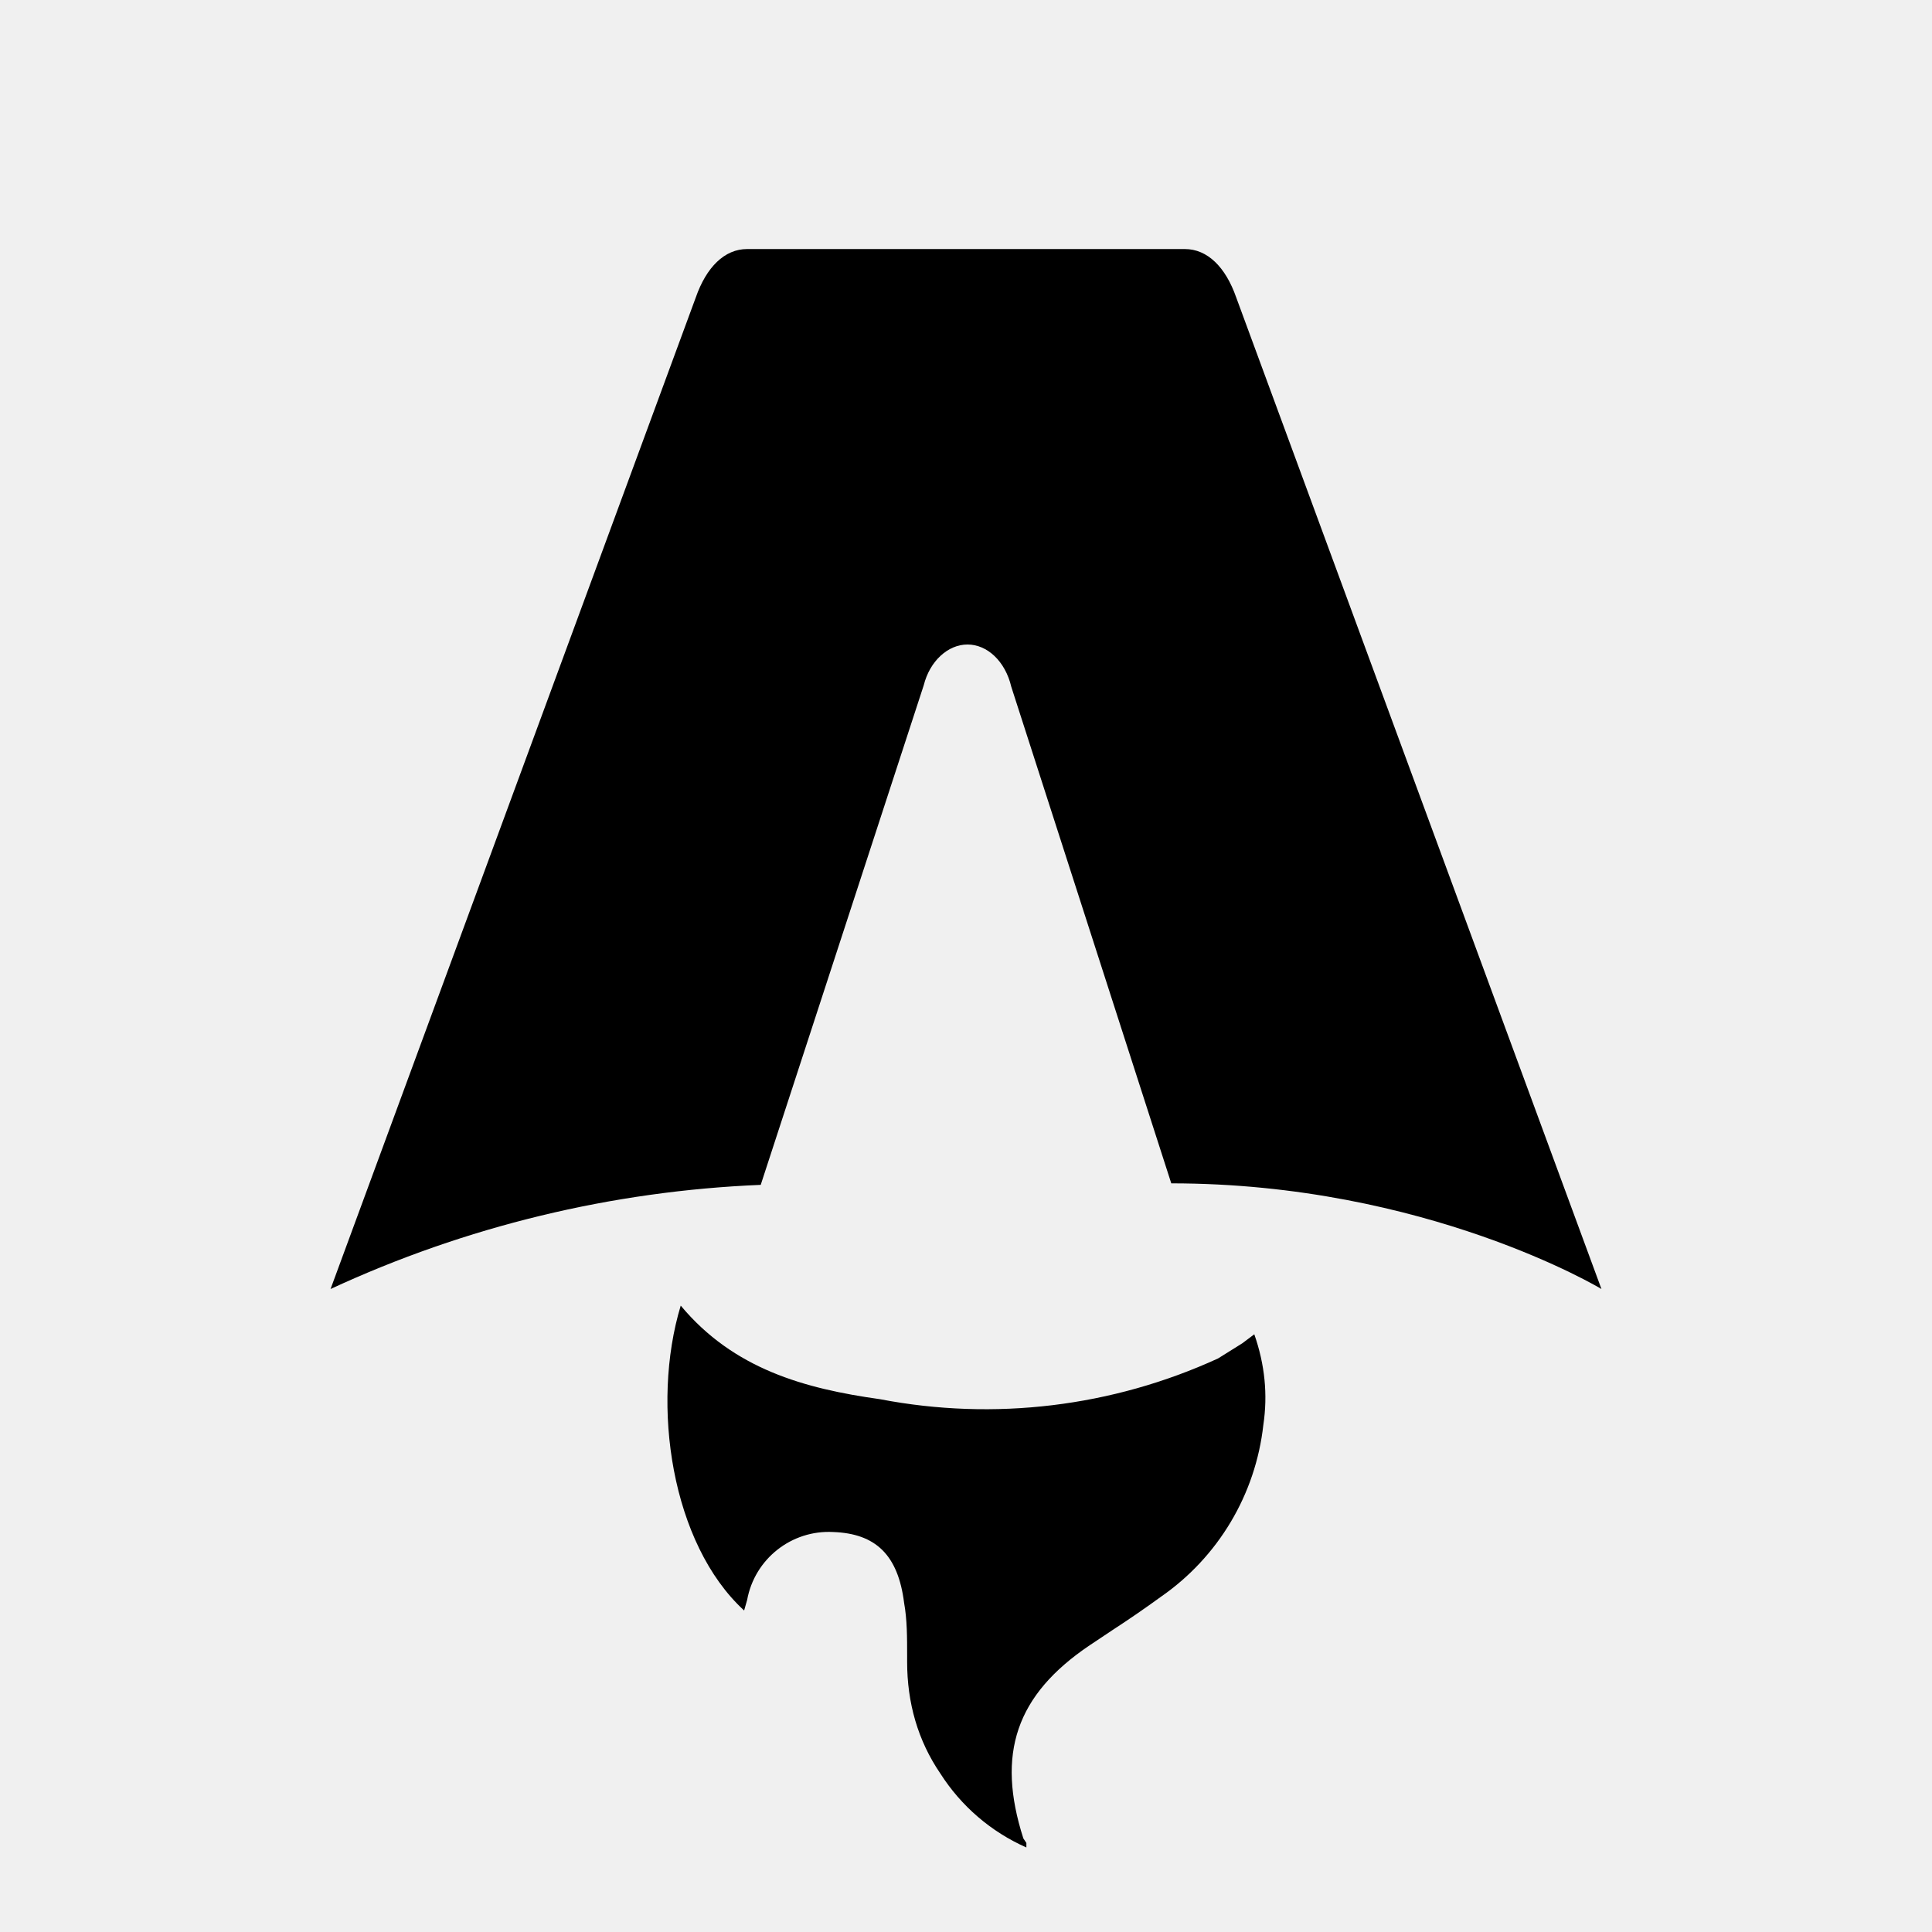
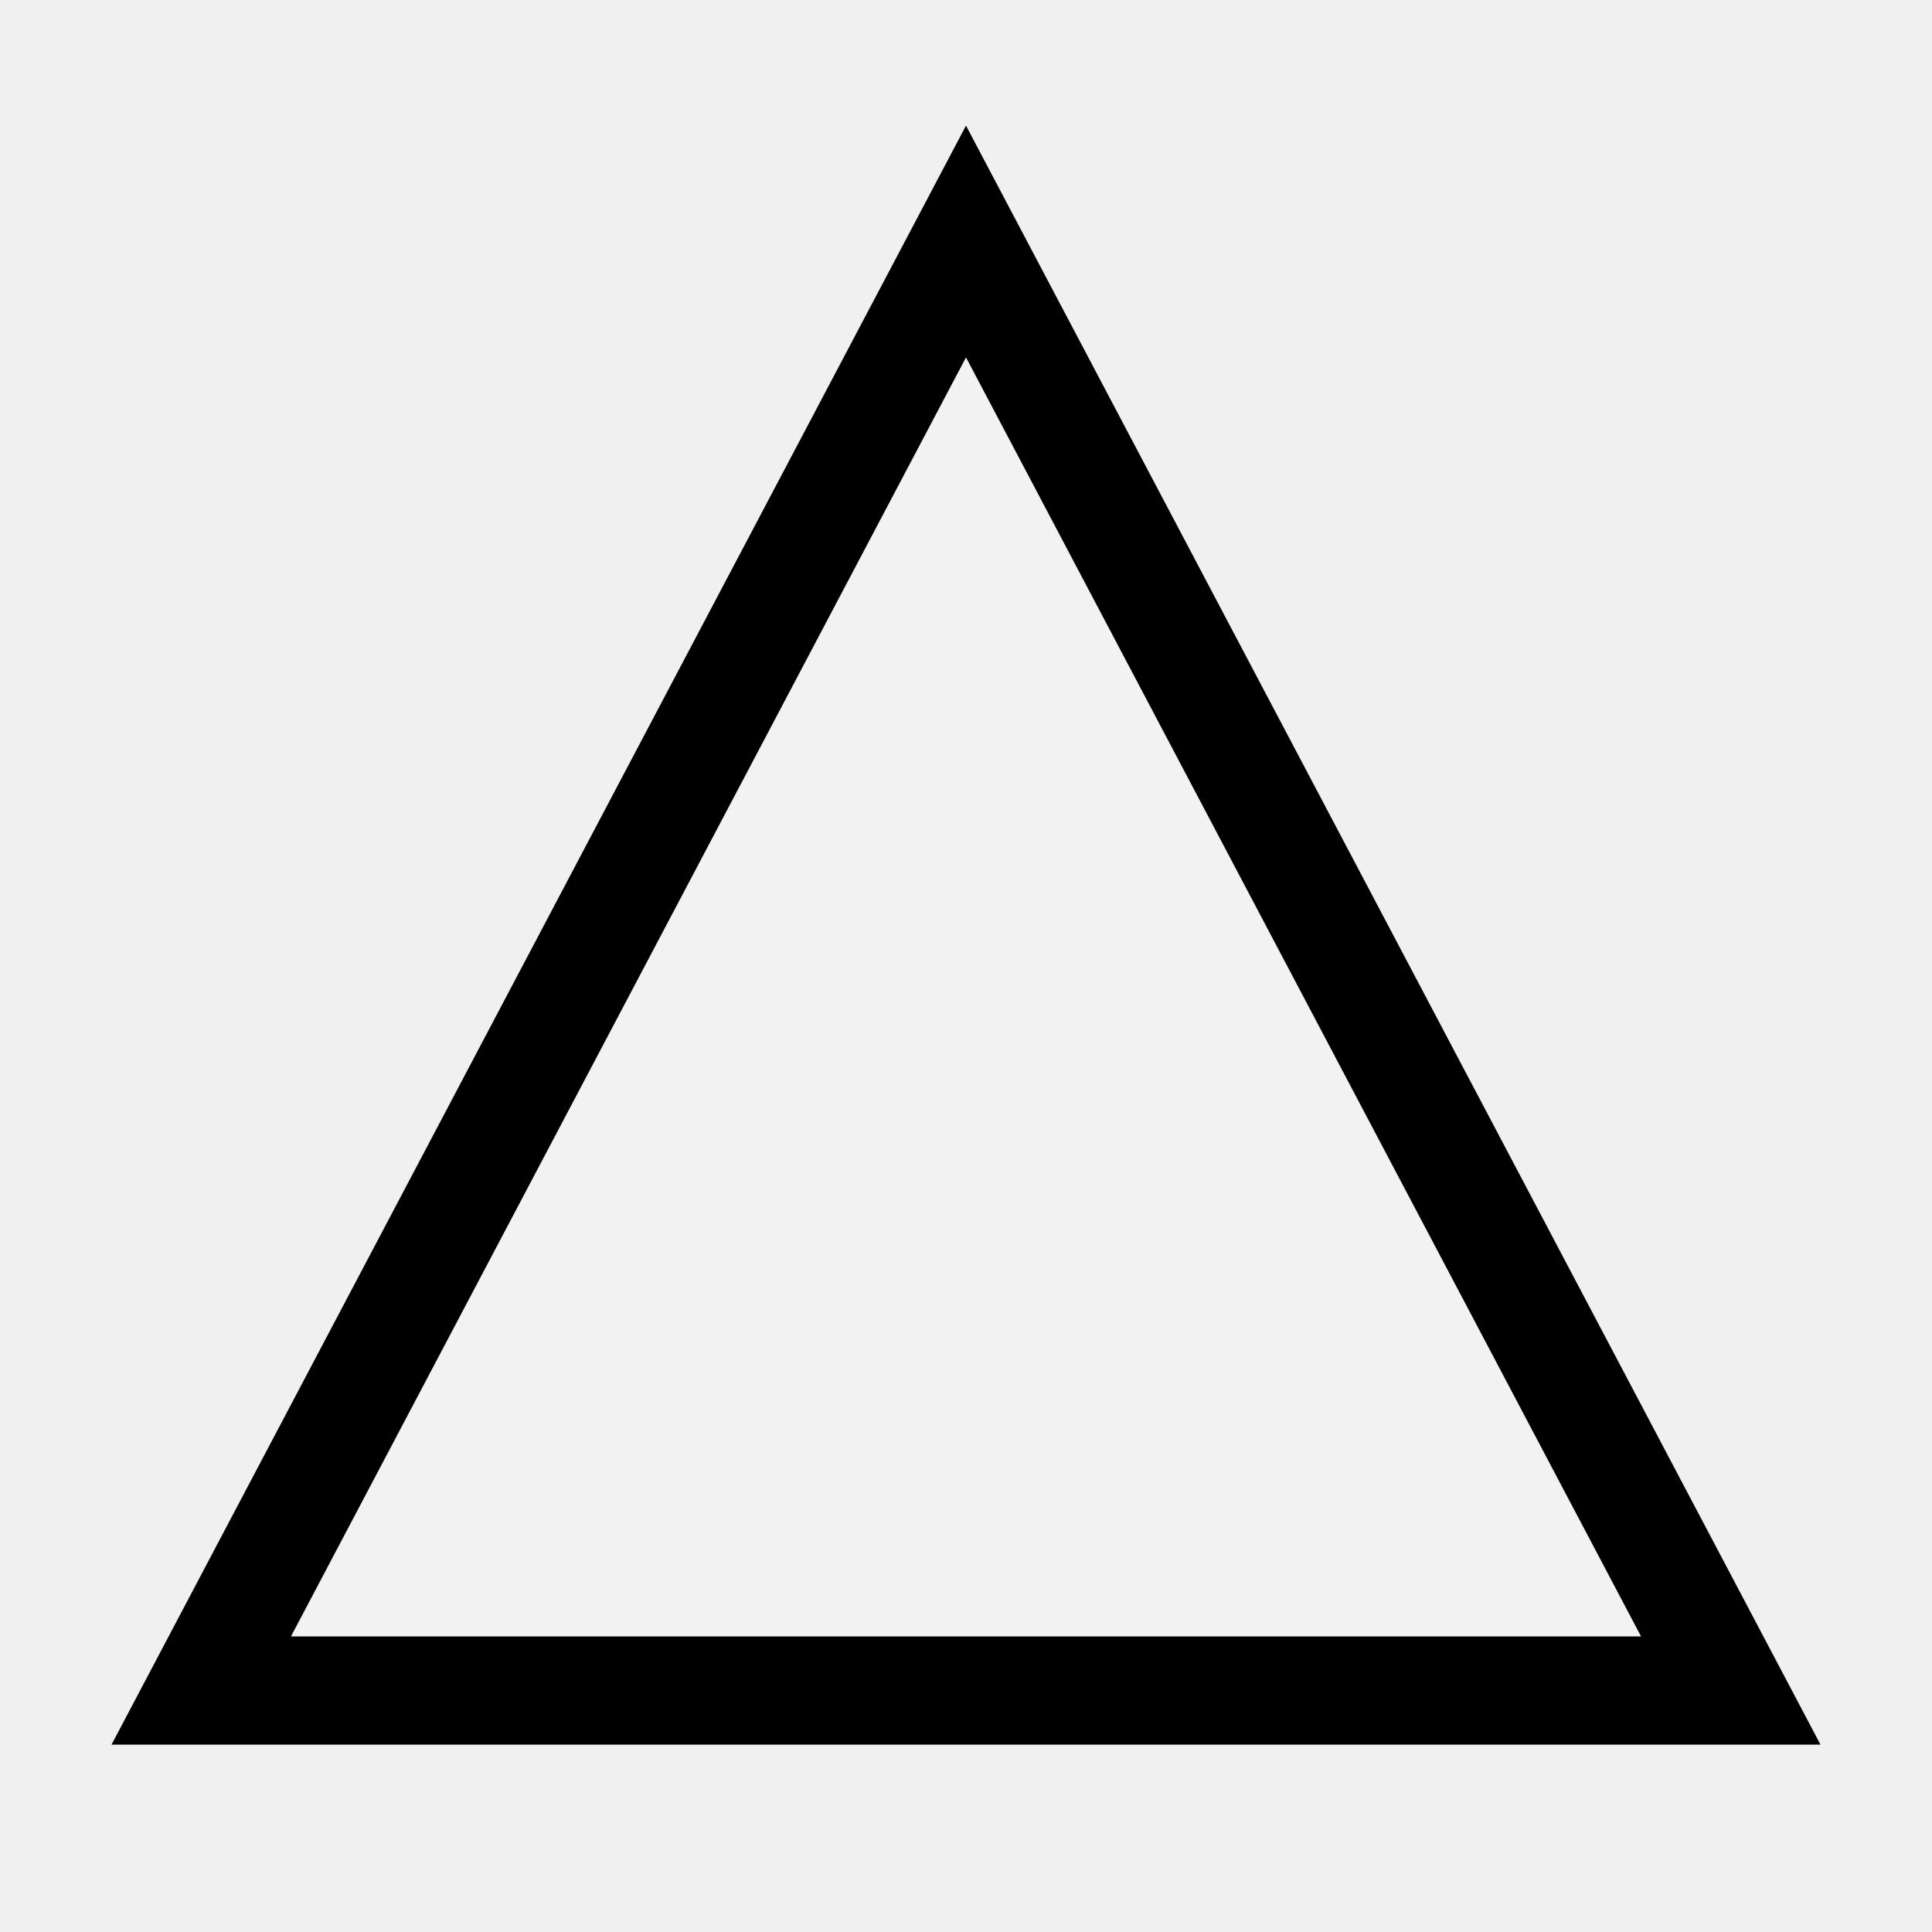
- <svg xmlns="http://www.w3.org/2000/svg" fill="none" viewBox="0 0 128 128">
-   <path d="M50.4 78.5a75.1 75.1 0 0 0-28.5 6.9l24.2-65.7c.7-2 1.9-3.2 3.4-3.2h29c1.5 0 2.7 1.2 3.4 3.2l24.2 65.7s-11.6-7-28.5-7L67 45.5c-.4-1.7-1.6-2.8-2.9-2.8-1.3 0-2.5 1.1-2.9 2.7L50.4 78.5Zm-1.1 28.2Zm-4.2-20.2c-2 6.6-.6 15.8 4.2 20.2a17.5 17.5 0 0 1 .2-.7 5.5 5.5 0 0 1 5.7-4.5c2.8.1 4.3 1.5 4.7 4.7.2 1.1.2 2.3.2 3.5v.4c0 2.7.7 5.2 2.2 7.4a13 13 0 0 0 5.7 4.9v-.3l-.2-.3c-1.8-5.6-.5-9.5 4.4-12.8l1.5-1a73 73 0 0 0 3.2-2.2 16 16 0 0 0 6.8-11.4c.3-2 .1-4-.6-6l-.8.6-1.6 1a37 37 0 0 1-22.4 2.7c-5-.7-9.7-2-13.2-6.2Z" />
-   <style>
-         path { fill: #000; }
-         @media (prefers-color-scheme: dark) {
-             path { fill: #FFF; }
-         }
-     </style>
+ <svg xmlns="http://www.w3.org/2000/svg" width="218px" height="218px" viewBox="0 0 24.00 24.00" fill="none" stroke="#000000" stroke-width="1.344" stroke-linecap="round" stroke-linejoin="miter">
+   <g id="SVGRepo_bgCarrier" stroke-width="0" />
+   <g id="SVGRepo_tracerCarrier" stroke-linecap="round" stroke-linejoin="round" stroke="#CCCCCC" stroke-width="1.248">
+     <polygon points="12 3 2.5 21 21.5 21 12 3" stroke-width="0" fill="#ffffff" opacity="0.1" />
+     <polygon points="12 3 2.5 21 21.5 21 12 3" />
+   </g>
+   <g id="SVGRepo_iconCarrier">
+     <polygon points="12 3 2.5 21 21.5 21 12 3" stroke-width="0" fill="#ffffff" opacity="0.1" />
+     <polygon points="12 3 2.5 21 21.5 21 12 3" />
+   </g>
</svg>
